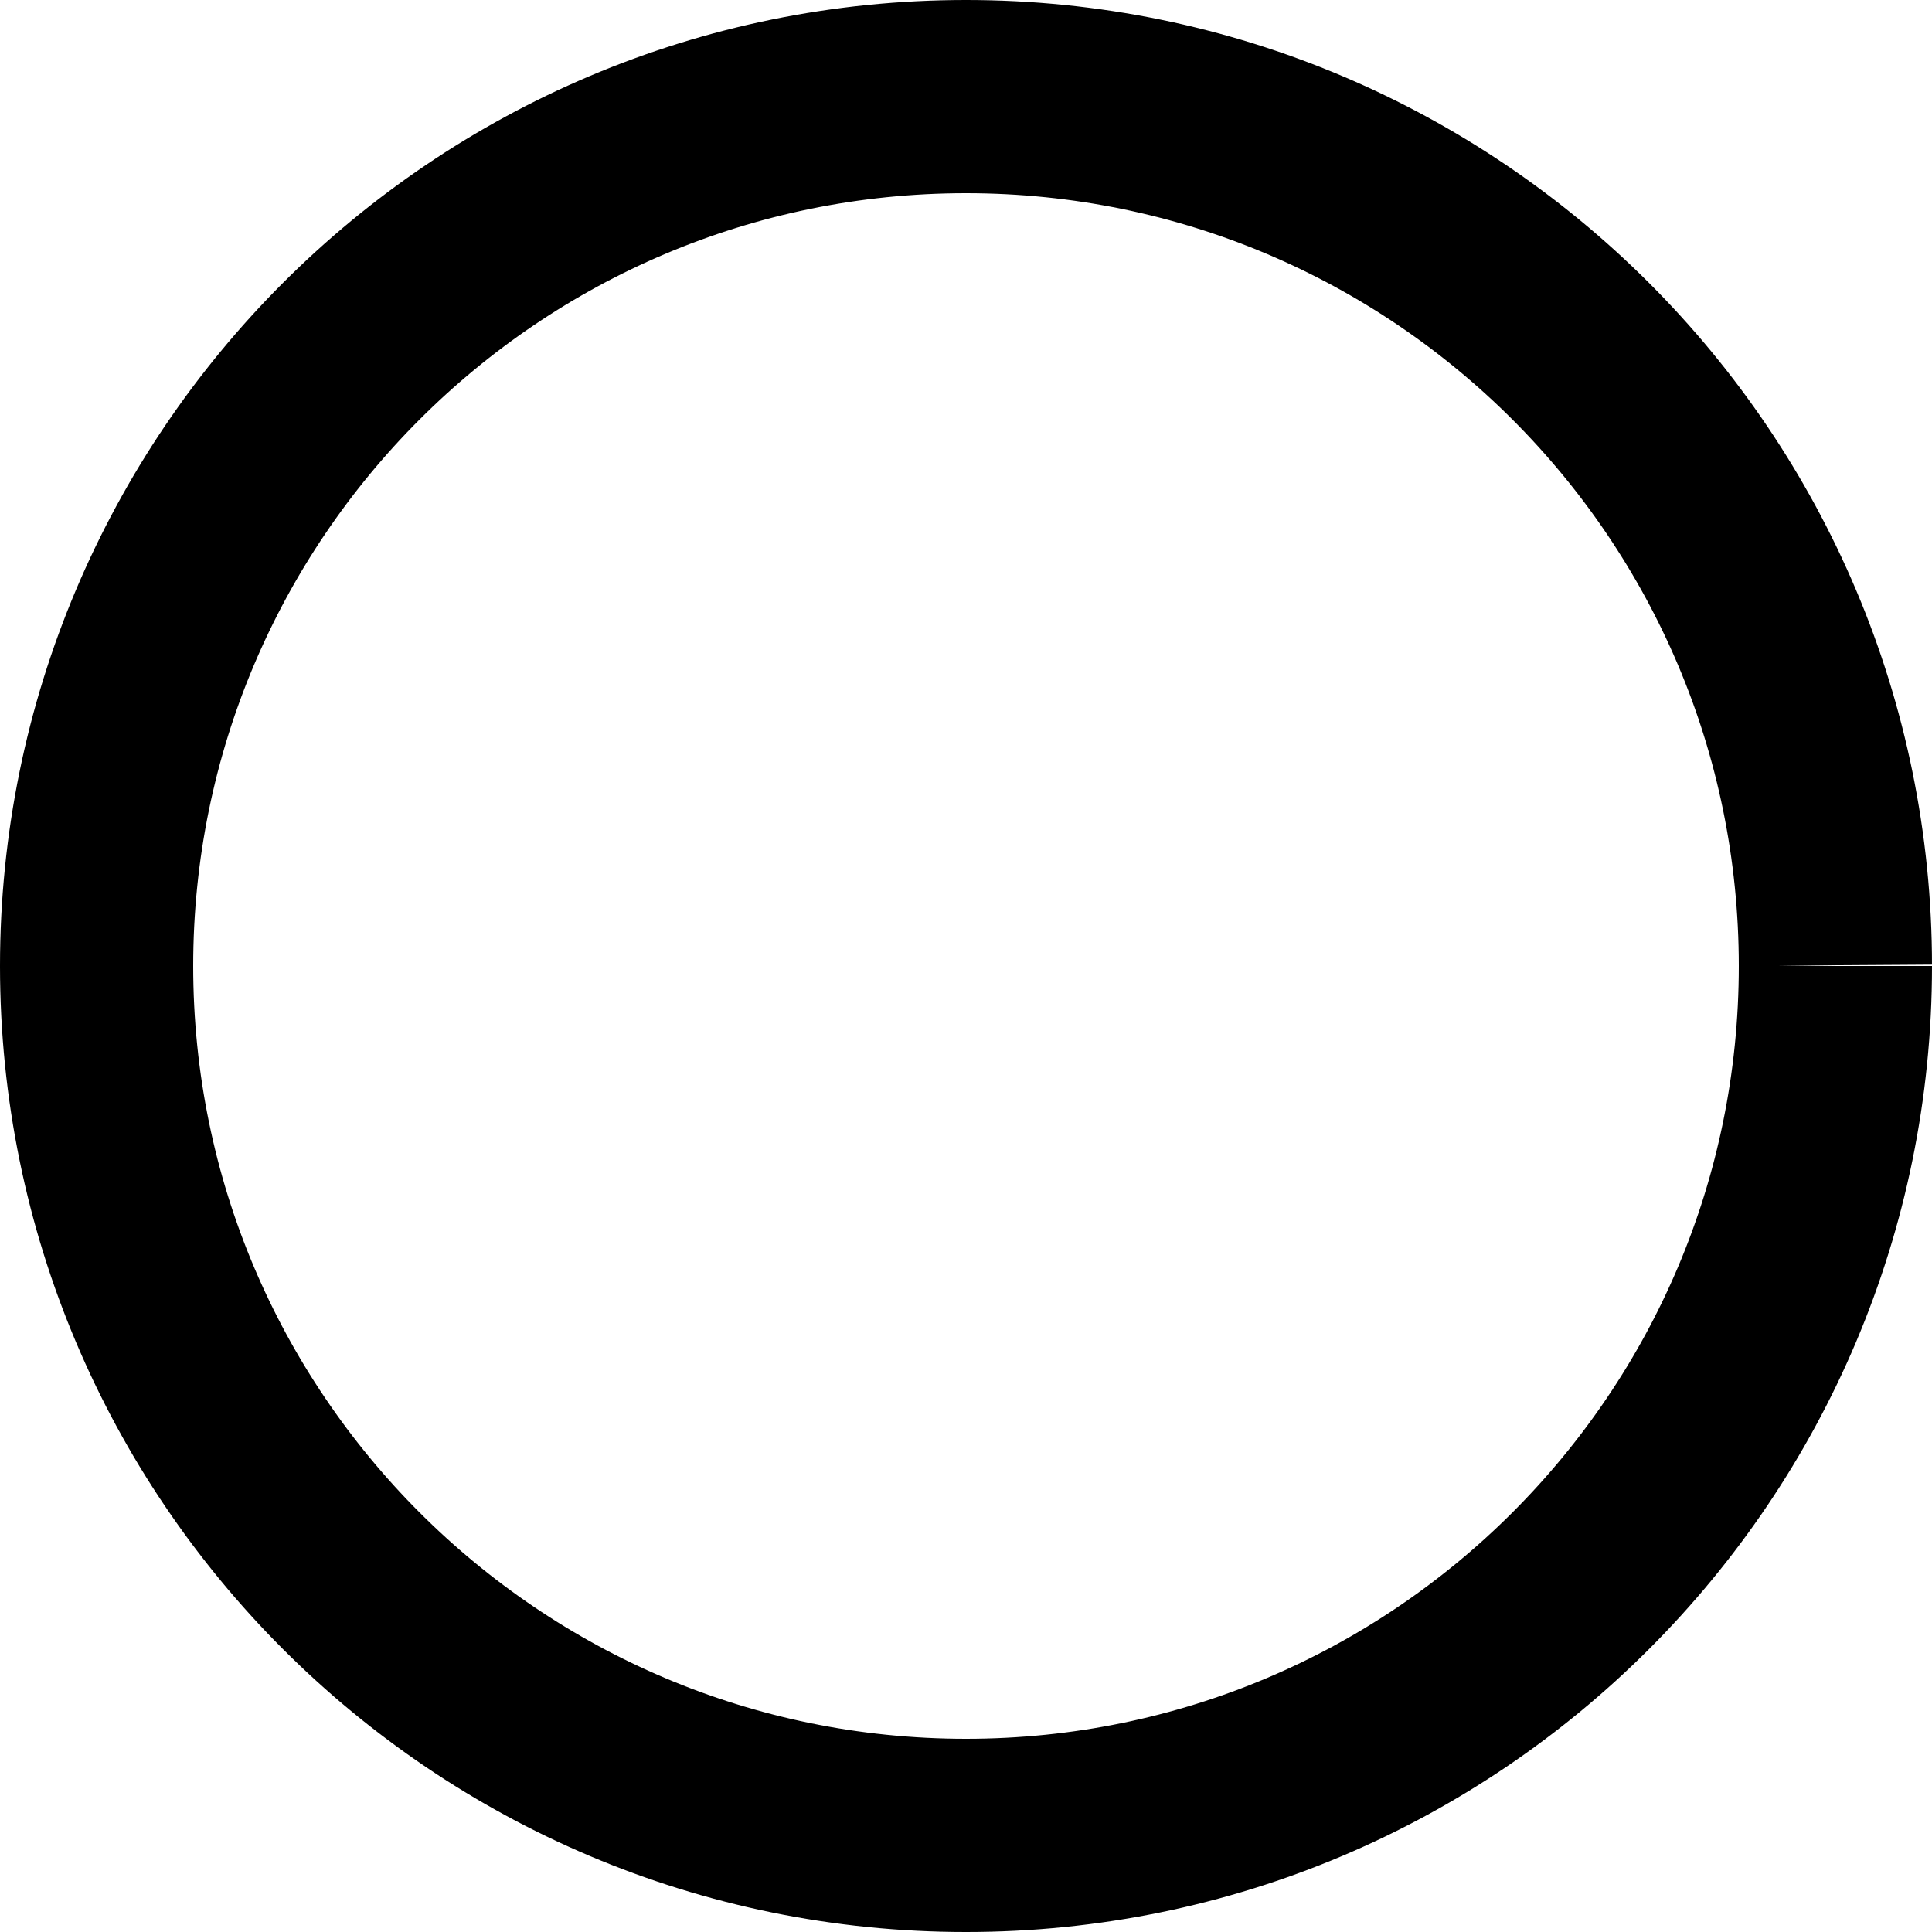
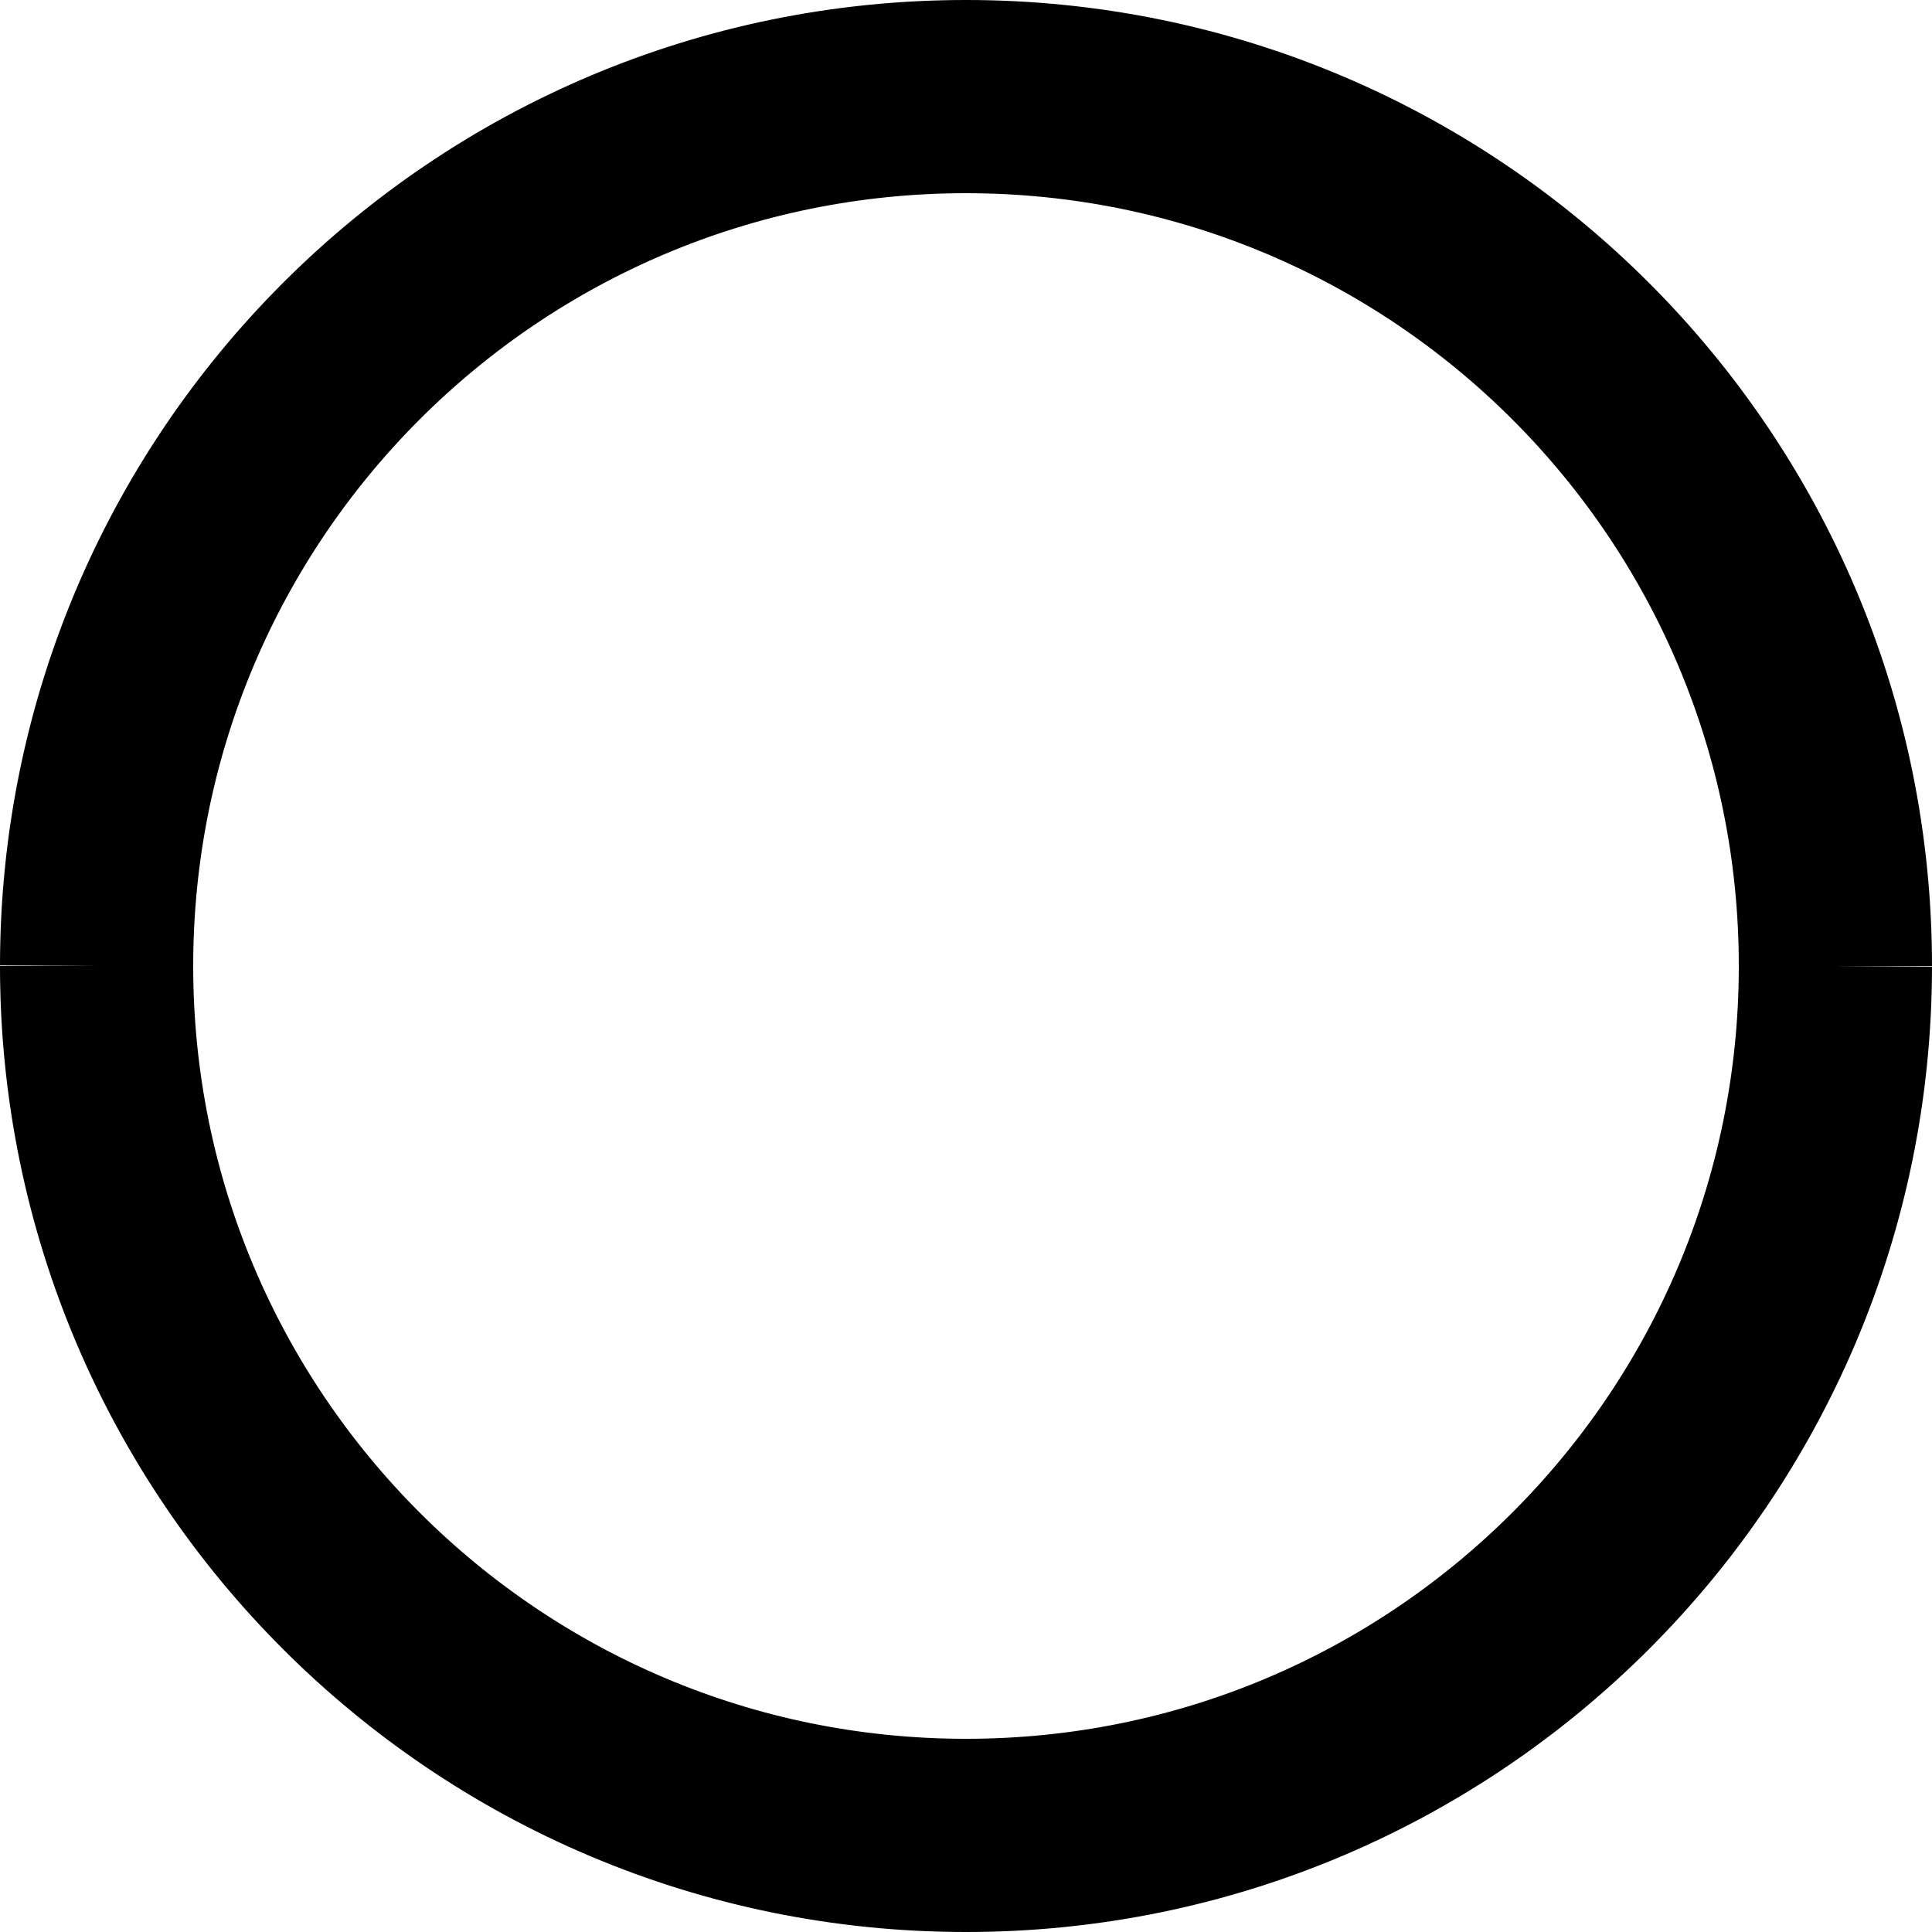
<svg xmlns="http://www.w3.org/2000/svg" width="15" height="15" viewBox="-50 -50 100 100" id="loading">
  <style>
    #loading &gt; .spinner {
      animation: offset 2s ease-in-out forwards infinite,
-         rotate 2s ease-in-out forwards infinite;
-       stroke-dasharray: 282.743;
+         rotate 4s linear forwards infinite;
+       stroke-dasharray: 141.391;
    }
    @keyframes offset {
      0% {
        stroke-dashoffset: 0;
      }
-       50% {
-         stroke-dashoffset: -282.743;
+       90% {
+         stroke-dashoffset: -282.782;
      }
      100% {
-         stroke-dashoffset: -565.487;
+         stroke-dashoffset: -282.782;
      }
    }
    @keyframes rotate {
      0% {
        transform: rotate(0deg);
      }
      100% {
-         transform: rotate(360deg);
+         transform: rotate(-360deg);
      }
    }
  </style>
-   <circle class="spinner" fill="none" stroke="currentColor" stroke-width="10" cx="0" cy="0" r="45" />
+   <path class="spinner" fill="none" stroke="currentColor" stroke-width="10" d="       M -45 0       A 45 45 0 0 0 45 0     " />
+   <path class="spinner" fill="none" stroke="currentColor" stroke-width="10" d="       M 45 0       A 45 45 0 0 0 -45 0     " />
</svg>
